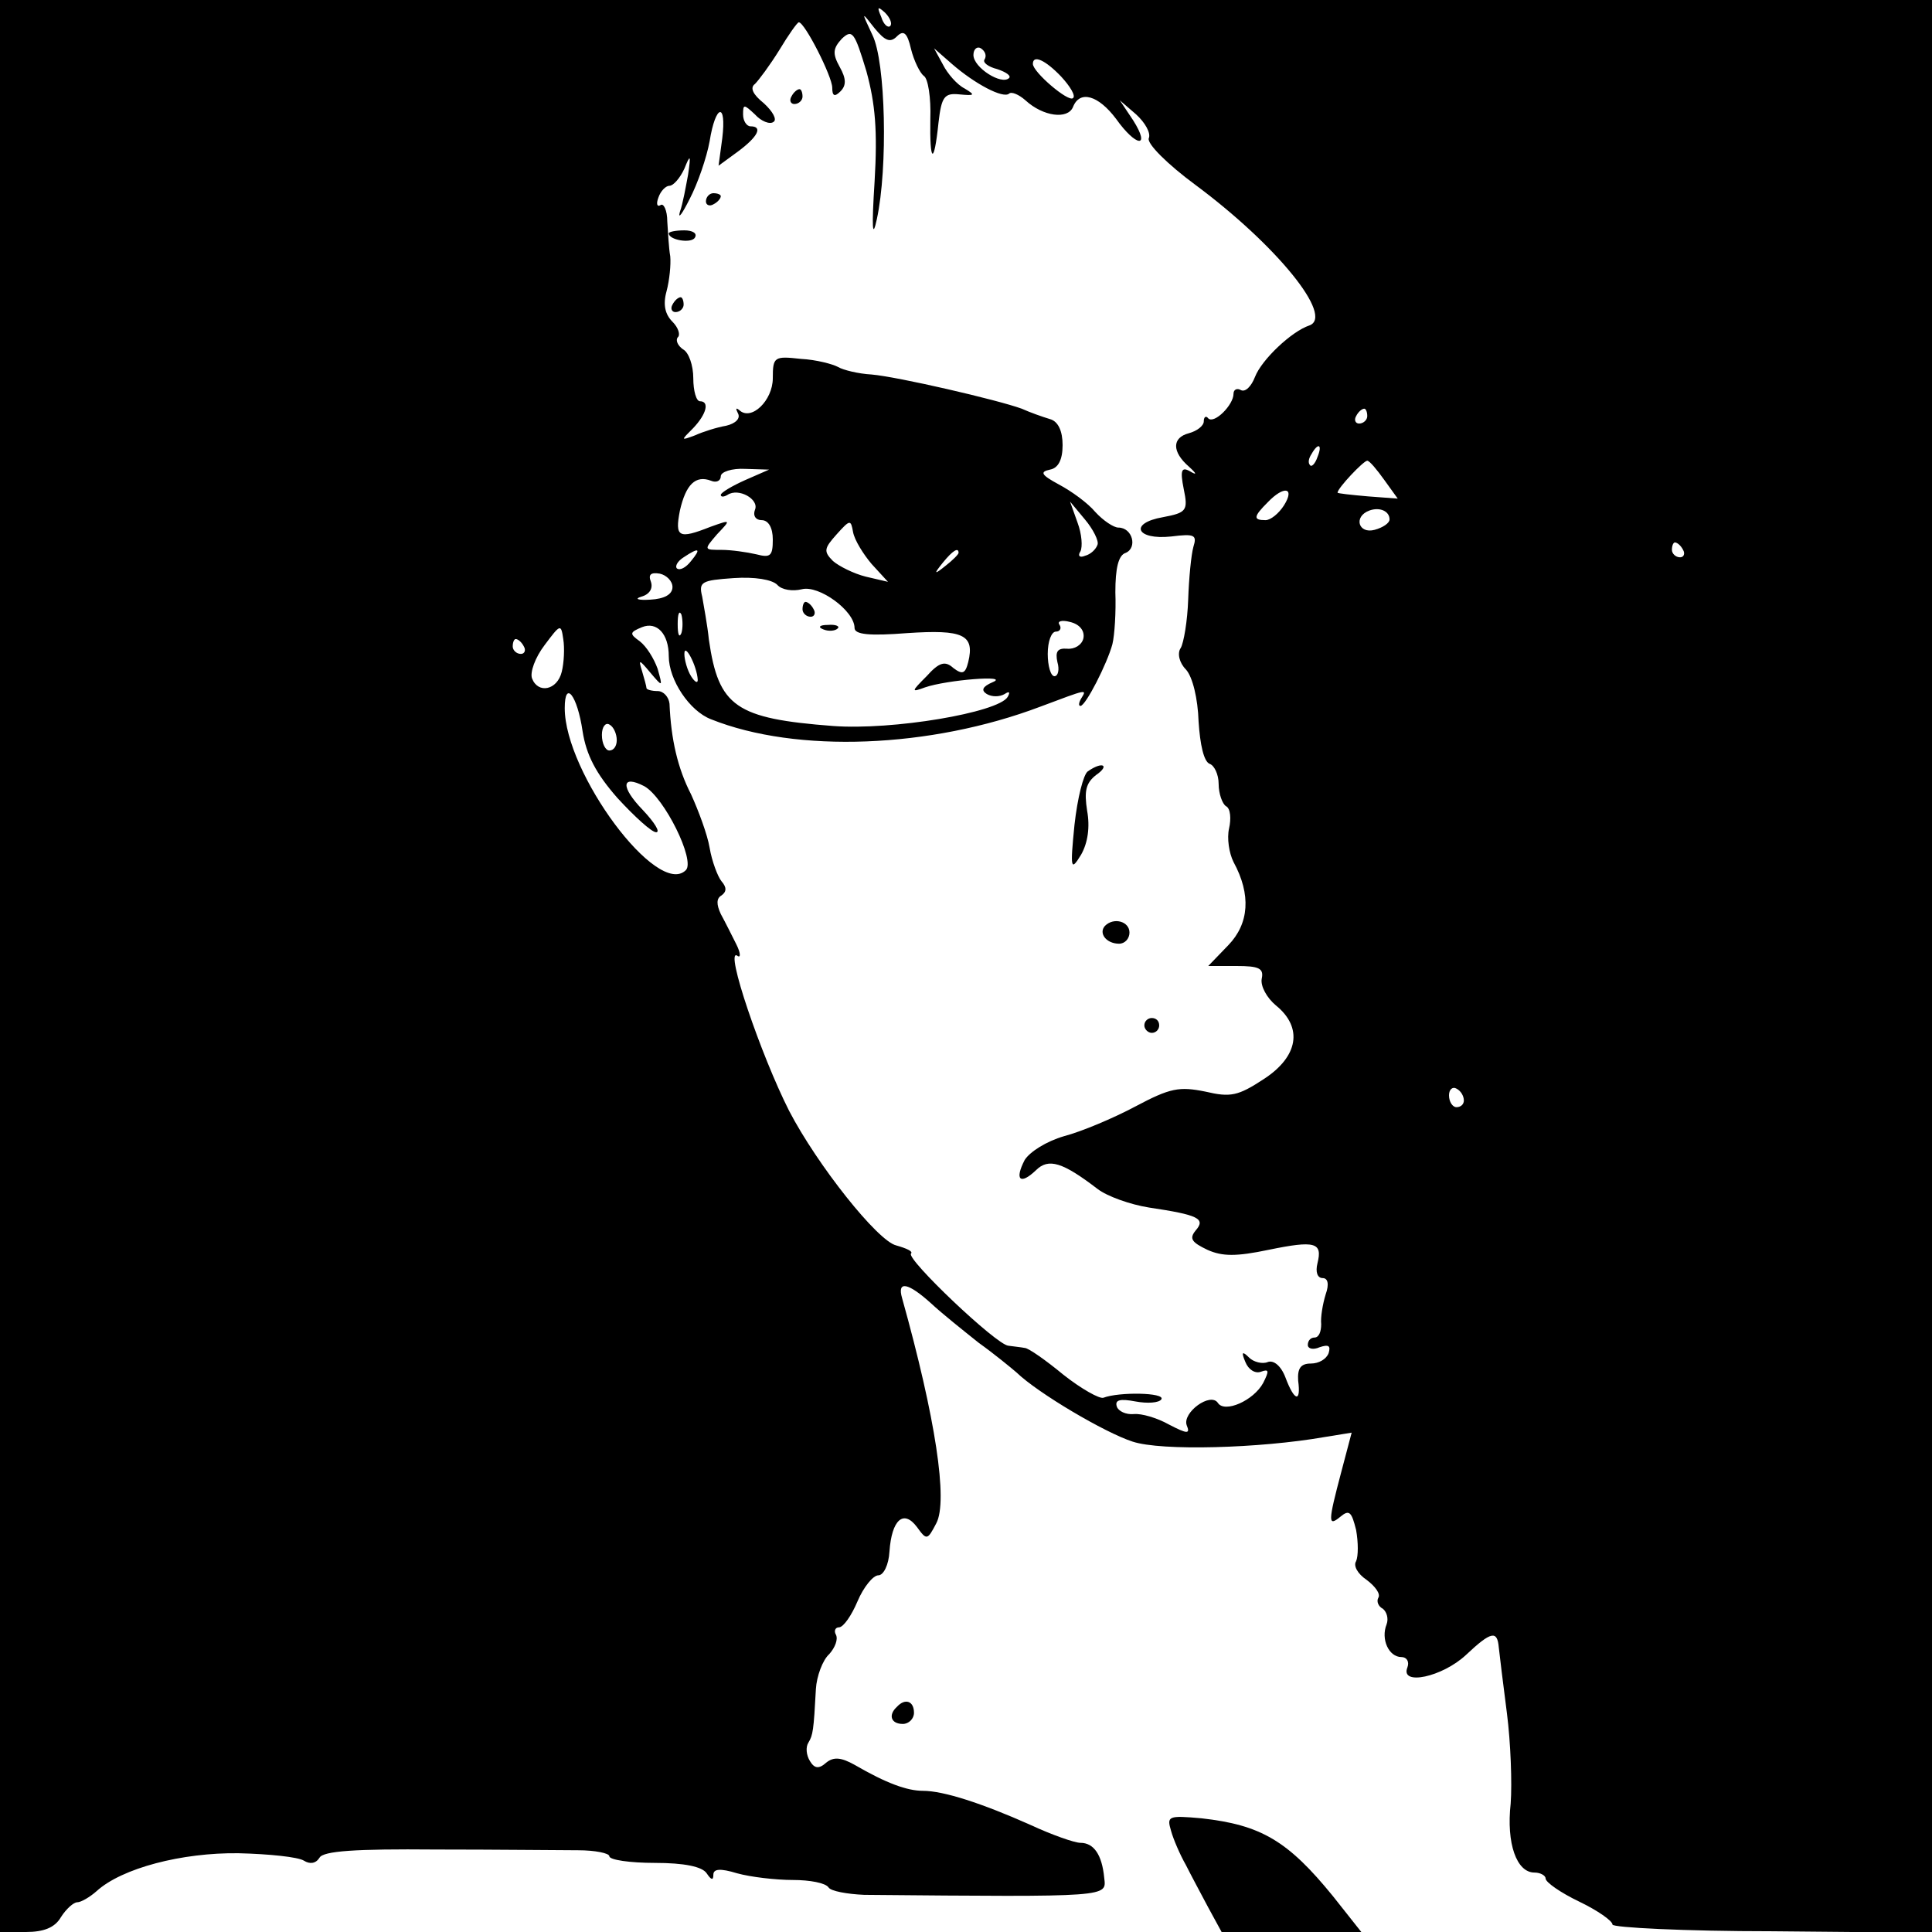
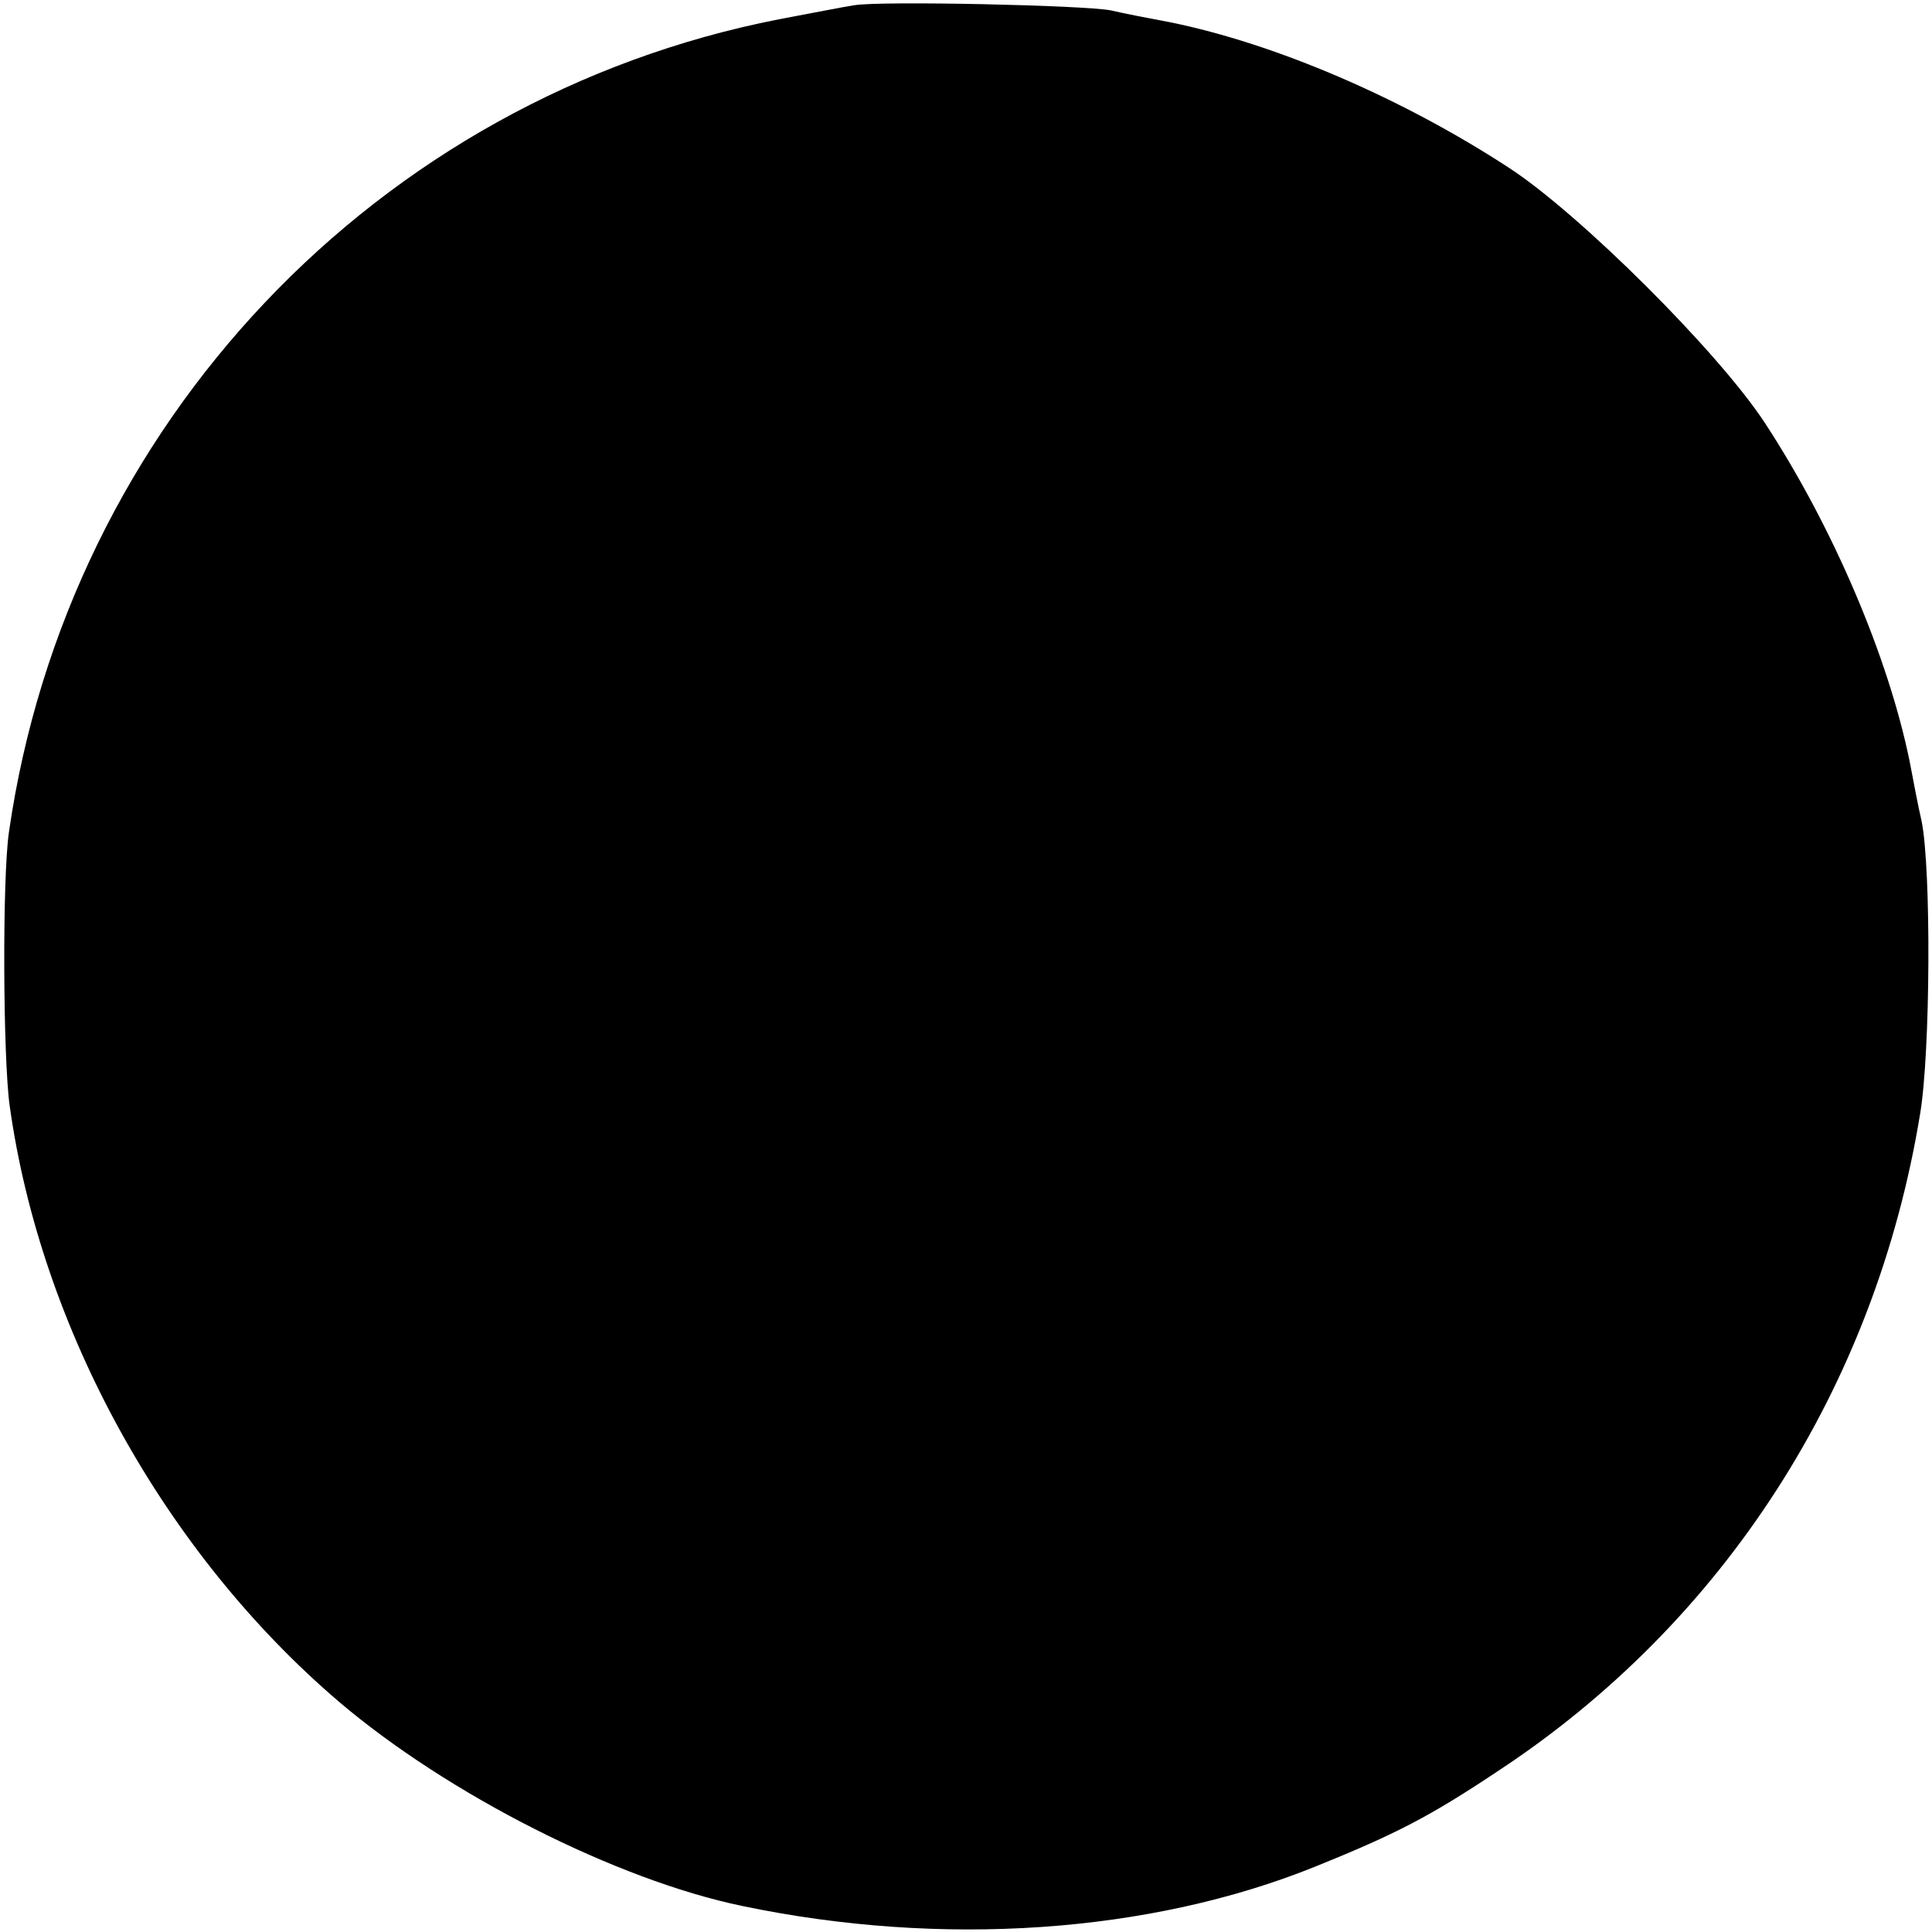
<svg xmlns="http://www.w3.org/2000/svg" version="1.0" width="260pt" height="260pt" viewBox="0 0 260 260" preserveAspectRatio="xMidYMid meet">
  <g transform="translate(0,260) scale(0.1,-0.1)" fill="#000000" stroke="none">
-     <path d="M0 1300 l0 -1300 35 0 c24 0 39 6 47 20 7 11 17 20 22 20 5 0 17 7 26 15 34 31 115 52 191 51 41 -1 80 -5 88 -10 8 -5 16 -4 21 4 5 9 48 12 156 11 82 0 168 -1 192 -1 23 0 42 -4 42 -8 0 -5 28 -9 61 -9 40 0 64 -5 70 -14 6 -9 9 -10 9 -2 0 8 9 9 32 2 18 -5 52 -9 75 -9 23 0 44 -4 48 -10 3 -5 25 -9 48 -10 333 -3 326 -3 323 23 -3 31 -14 47 -32 47 -8 0 -39 11 -67 24 -65 29 -117 46 -145 46 -21 0 -49 10 -92 35 -18 10 -28 11 -38 3 -10 -9 -16 -8 -22 2 -5 8 -6 19 -2 25 6 10 7 16 10 72 1 17 9 39 18 47 8 9 12 20 9 26 -3 5 -1 10 4 10 6 0 17 16 25 35 8 19 21 35 28 35 7 0 14 14 15 32 3 43 19 57 37 33 13 -18 14 -18 26 5 16 30 -1 142 -46 303 -7 24 8 21 39 -7 15 -14 44 -37 64 -53 21 -15 44 -34 51 -40 29 -28 119 -81 156 -93 39 -13 172 -9 258 6 l37 6 -14 -53 c-18 -68 -18 -74 -1 -60 12 10 15 6 21 -18 3 -17 3 -35 0 -42 -4 -6 2 -17 14 -25 12 -9 19 -19 16 -24 -3 -5 0 -12 6 -15 5 -4 8 -13 5 -21 -8 -20 3 -44 20 -44 7 0 11 -6 8 -14 -10 -25 47 -13 79 17 34 32 42 33 44 10 1 -10 6 -50 11 -89 5 -39 7 -94 5 -121 -6 -54 8 -93 32 -93 8 0 15 -4 15 -8 0 -5 20 -19 45 -31 25 -12 45 -26 45 -31 0 -4 97 -9 215 -9 l215 -2 0 1301 0 1300 -1300 0 -1300 0 0 -1300z m1198 1265 c-3 -3 -9 2 -12 12 -6 14 -5 15 5 6 7 -7 10 -15 7 -18z m9 -14 c9 9 14 5 19 -17 4 -16 12 -32 17 -36 6 -3 10 -30 9 -58 -1 -60 5 -63 11 -5 4 35 8 40 28 38 21 -2 22 -1 7 8 -10 5 -23 20 -29 32 l-12 22 24 -21 c31 -27 69 -47 77 -40 3 3 13 -1 22 -9 24 -22 57 -26 64 -9 9 23 34 16 58 -16 27 -38 47 -40 23 -2 l-18 27 22 -19 c12 -11 20 -25 17 -32 -3 -7 25 -35 63 -63 109 -81 187 -177 153 -189 -24 -8 -64 -46 -73 -69 -5 -13 -13 -21 -19 -18 -5 3 -10 1 -10 -5 0 -15 -26 -41 -34 -33 -3 4 -6 2 -6 -4 0 -6 -9 -13 -20 -16 -23 -6 -23 -25 0 -45 11 -10 11 -12 1 -6 -11 6 -13 1 -8 -24 6 -29 4 -32 -28 -38 -46 -8 -36 -31 11 -26 32 4 35 2 30 -14 -3 -11 -6 -42 -7 -71 -1 -29 -6 -58 -10 -65 -5 -7 -2 -20 7 -29 9 -10 16 -39 17 -70 2 -31 7 -54 15 -57 6 -2 12 -14 12 -27 0 -13 5 -27 10 -30 6 -3 7 -17 4 -30 -3 -13 0 -33 6 -45 24 -44 21 -83 -7 -112 l-27 -28 38 0 c30 0 37 -3 34 -17 -2 -10 7 -26 19 -36 37 -30 30 -69 -16 -99 -35 -23 -45 -25 -79 -17 -35 7 -47 5 -94 -20 -30 -16 -73 -34 -96 -40 -24 -7 -46 -21 -53 -32 -14 -27 -6 -34 15 -14 17 17 36 11 83 -25 13 -10 44 -21 69 -25 67 -10 77 -15 63 -31 -9 -11 -5 -16 16 -26 20 -9 39 -9 82 0 63 13 73 10 66 -18 -3 -12 0 -20 7 -20 7 0 9 -8 4 -22 -4 -13 -7 -31 -6 -40 0 -10 -3 -18 -9 -18 -5 0 -9 -4 -9 -10 0 -5 7 -7 16 -3 12 4 15 2 12 -8 -3 -8 -13 -14 -24 -14 -14 0 -18 -7 -17 -23 4 -30 -5 -28 -17 4 -6 16 -16 24 -24 21 -7 -3 -19 0 -25 6 -9 9 -11 8 -5 -6 4 -10 13 -16 21 -13 11 4 11 1 3 -15 -13 -24 -52 -41 -61 -27 -10 15 -48 -13 -42 -30 5 -12 1 -12 -24 1 -16 9 -37 15 -47 14 -11 -1 -21 4 -23 10 -3 9 4 11 25 7 16 -3 32 -2 35 3 5 9 -57 10 -78 2 -5 -2 -30 12 -54 31 -23 19 -47 36 -52 36 -5 1 -15 2 -22 3 -16 1 -138 117 -131 124 3 3 -6 7 -20 11 -25 6 -106 108 -144 181 -38 75 -87 219 -70 209 5 -4 5 3 -1 15 -6 12 -15 30 -21 41 -6 13 -6 21 1 25 7 5 7 11 0 19 -5 6 -13 27 -16 45 -3 18 -15 50 -25 72 -18 35 -27 74 -29 122 -1 9 -8 17 -16 17 -8 0 -15 2 -15 4 0 2 -3 13 -6 23 -5 16 -4 16 11 -2 17 -20 17 -20 10 5 -5 14 -15 30 -24 37 -14 10 -14 12 3 19 20 8 36 -9 36 -39 0 -32 28 -74 57 -85 115 -46 295 -39 443 17 64 24 63 24 55 11 -3 -5 -4 -10 -1 -10 7 0 36 57 43 83 3 12 5 44 4 70 0 32 4 50 14 53 16 7 9 34 -10 34 -6 0 -20 9 -31 21 -10 12 -32 28 -49 37 -24 13 -26 17 -12 20 11 2 17 13 17 33 0 19 -6 32 -17 35 -10 3 -27 9 -38 14 -33 12 -167 43 -202 46 -18 1 -38 6 -45 10 -7 4 -30 10 -50 11 -36 4 -38 3 -38 -26 0 -30 -29 -58 -45 -43 -5 4 -5 2 -2 -4 4 -7 -3 -14 -16 -17 -12 -2 -31 -8 -42 -13 -19 -7 -19 -7 -2 10 18 19 22 36 9 36 -5 0 -9 14 -9 31 0 17 -6 35 -14 39 -7 5 -10 12 -7 16 4 3 1 13 -7 21 -10 10 -13 23 -8 41 4 15 6 36 5 47 -2 11 -3 32 -4 47 0 15 -5 25 -9 22 -5 -3 -6 2 -3 10 3 9 10 16 15 16 5 0 14 10 20 23 8 20 9 19 5 -8 -3 -16 -7 -39 -11 -50 -3 -11 3 -3 13 17 11 21 23 56 27 78 8 50 23 53 17 4 l-5 -37 26 19 c27 20 34 34 17 34 -5 0 -10 7 -10 16 0 14 1 14 16 0 8 -9 20 -14 25 -10 5 3 -1 14 -13 25 -15 12 -19 21 -12 26 5 5 20 25 33 46 12 20 24 37 26 37 8 0 45 -73 45 -88 0 -11 3 -13 11 -5 8 8 8 17 -1 33 -10 18 -9 25 3 38 14 13 17 9 33 -44 12 -44 15 -80 11 -148 -4 -63 -3 -79 3 -51 15 69 12 212 -6 248 -15 32 -15 32 3 9 14 -17 21 -20 30 -11z m118 -31 c-3 -4 5 -10 17 -13 12 -4 19 -9 16 -12 -10 -10 -48 14 -48 31 0 8 5 12 10 9 6 -4 8 -10 5 -15z m103 -23 c12 -13 20 -26 16 -29 -6 -6 -54 35 -54 46 0 13 17 5 38 -17z m412 -457 c0 -5 -5 -10 -11 -10 -5 0 -7 5 -4 10 3 6 8 10 11 10 2 0 4 -4 4 -10z m-67 -55 c-3 -9 -8 -14 -10 -11 -3 3 -2 9 2 15 9 16 15 13 8 -4z m90 -31 l18 -25 -40 3 c-23 2 -41 4 -41 5 0 6 35 43 40 43 3 0 13 -12 23 -26z m-860 0 c-18 -8 -33 -17 -33 -20 0 -3 4 -3 9 0 15 10 43 -6 37 -20 -3 -8 1 -14 9 -14 9 0 15 -10 15 -26 0 -22 -3 -25 -22 -20 -13 3 -34 6 -47 6 -24 0 -24 0 -6 21 19 20 19 20 -9 10 -43 -17 -48 -14 -41 22 8 35 21 48 42 40 7 -3 13 0 13 6 0 6 15 11 33 10 l32 -1 -32 -14z m725 -34 c-7 -11 -18 -20 -25 -20 -17 0 -16 5 3 24 22 23 37 20 22 -4z m-251 -53 c-2 -6 -9 -13 -17 -15 -7 -3 -10 0 -6 6 3 6 2 23 -4 39 l-10 28 20 -24 c11 -13 19 -29 17 -34z m393 34 c0 -5 -9 -11 -20 -14 -22 -6 -29 18 -7 26 14 5 27 -1 27 -12z m-697 -60 l22 -24 -30 7 c-16 4 -36 14 -44 21 -13 13 -12 17 5 36 18 20 19 20 22 3 2 -11 14 -30 25 -43z m1092 19 c3 -5 1 -10 -4 -10 -6 0 -11 5 -11 10 0 6 2 10 4 10 3 0 8 -4 11 -10z m-1335 -15 c-7 -9 -15 -13 -19 -10 -3 3 1 10 9 15 21 14 24 12 10 -5z m360 11 c0 -2 -8 -10 -17 -17 -16 -13 -17 -12 -4 4 13 16 21 21 21 13z m-385 -46 c0 -10 -11 -16 -30 -17 -16 -1 -22 1 -12 4 11 3 16 11 13 20 -4 10 0 13 12 11 9 -2 17 -10 17 -18z m174 -3 c23 6 71 -29 71 -52 0 -9 20 -11 71 -7 75 5 91 -2 82 -39 -4 -16 -8 -17 -20 -8 -11 10 -19 8 -36 -11 -21 -21 -21 -22 -2 -15 29 10 115 17 91 7 -14 -6 -16 -11 -8 -16 7 -4 17 -4 24 0 6 4 8 3 4 -4 -13 -21 -155 -45 -235 -39 -131 10 -154 26 -167 116 -2 20 -7 46 -9 58 -5 20 -1 22 42 25 29 2 52 -2 59 -9 6 -7 21 -9 33 -6z m-162 -59 c-3 -7 -5 -2 -5 12 0 14 2 19 5 13 2 -7 2 -19 0 -25z m541 -7 c-2 -9 -12 -15 -22 -14 -13 1 -16 -4 -13 -18 3 -10 1 -19 -4 -19 -5 0 -9 14 -9 30 0 17 5 30 11 30 5 0 8 4 5 9 -4 5 3 7 14 4 13 -3 20 -12 18 -22z m-702 -45 c-6 -25 -32 -30 -40 -9 -3 8 4 28 17 45 21 28 22 29 25 8 2 -12 1 -32 -2 -44z m-51 34 c3 -5 1 -10 -4 -10 -6 0 -11 5 -11 10 0 6 2 10 4 10 3 0 8 -4 11 -10z m234 -45 c0 -5 -4 -3 -9 5 -5 8 -9 22 -9 30 0 16 17 -16 18 -35z m-155 -69 c5 -32 18 -57 47 -90 23 -25 46 -46 52 -46 6 0 -2 13 -18 30 -30 31 -29 48 2 32 27 -15 69 -100 56 -113 -38 -38 -163 131 -163 218 0 39 17 17 24 -31z m46 -12 c0 -8 -4 -14 -10 -14 -5 0 -10 9 -10 21 0 11 5 17 10 14 6 -3 10 -13 10 -21z m1140 -485 c0 -5 -4 -9 -10 -9 -5 0 -10 7 -10 16 0 8 5 12 10 9 6 -3 10 -10 10 -16z" />
-     <path d="M1065 2470 c-3 -5 -1 -10 4 -10 6 0 11 5 11 10 0 6 -2 10 -4 10 -3 0 -8 -4 -11 -10z" />
-     <path d="M950 2329 c0 -5 5 -7 10 -4 6 3 10 8 10 11 0 2 -4 4 -10 4 -5 0 -10 -5 -10 -11z" />
-     <path d="M900 2286 c0 -9 30 -14 35 -6 4 6 -3 10 -14 10 -12 0 -21 -2 -21 -4z" />
-     <path d="M905 2190 c-3 -5 -1 -10 4 -10 6 0 11 5 11 10 0 6 -2 10 -4 10 -3 0 -8 -4 -11 -10z" />
-     <path d="M1464 1562 c-6 -4 -14 -36 -18 -72 -6 -60 -5 -63 9 -40 9 16 12 37 8 59 -4 26 -2 37 12 48 19 13 9 19 -11 5z" />
-     <path d="M1487 1354 c-9 -10 2 -24 19 -24 8 0 14 7 14 15 0 15 -21 21 -33 9z" />
-     <path d="M1540 1220 c0 -5 5 -10 10 -10 6 0 10 5 10 10 0 6 -4 10 -10 10 -5 0 -10 -4 -10 -10z" />
-     <path d="M1080 1780 c0 -5 5 -10 11 -10 5 0 7 5 4 10 -3 6 -8 10 -11 10 -2 0 -4 -4 -4 -10z" />
-     <path d="M1108 1753 c7 -3 16 -2 19 1 4 3 -2 6 -13 5 -11 0 -14 -3 -6 -6z" />
-     <path d="M1207 303 c-12 -11 -8 -23 8 -23 8 0 15 7 15 15 0 16 -12 20 -23 8z" />
-     <path d="M1576 136 c3 -11 12 -32 20 -46 7 -14 21 -40 30 -57 l18 -33 94 0 94 0 -38 48 c-61 75 -97 96 -177 105 -45 4 -47 3 -41 -17z" />
+     <path d="M1150 2593 c-14 -2 -59 -11 -102 -19 -541 -106 -957 -545 -1036 -1094 -9 -62 -8 -303 1 -368 42 -301 209 -602 443 -802 147 -125 374 -240 543 -275 268 -56 548 -37 771 53 109 44 155 68 245 128 306 201 509 518 569 885 14 83 15 330 2 394 -4 17 -11 53 -16 80 -29 142 -104 317 -195 456 -63 96 -249 281 -344 343 -144 94 -314 167 -456 196 -27 5 -63 12 -80 16 -35 7 -309 13 -345 7z" />
  </g>
</svg>
